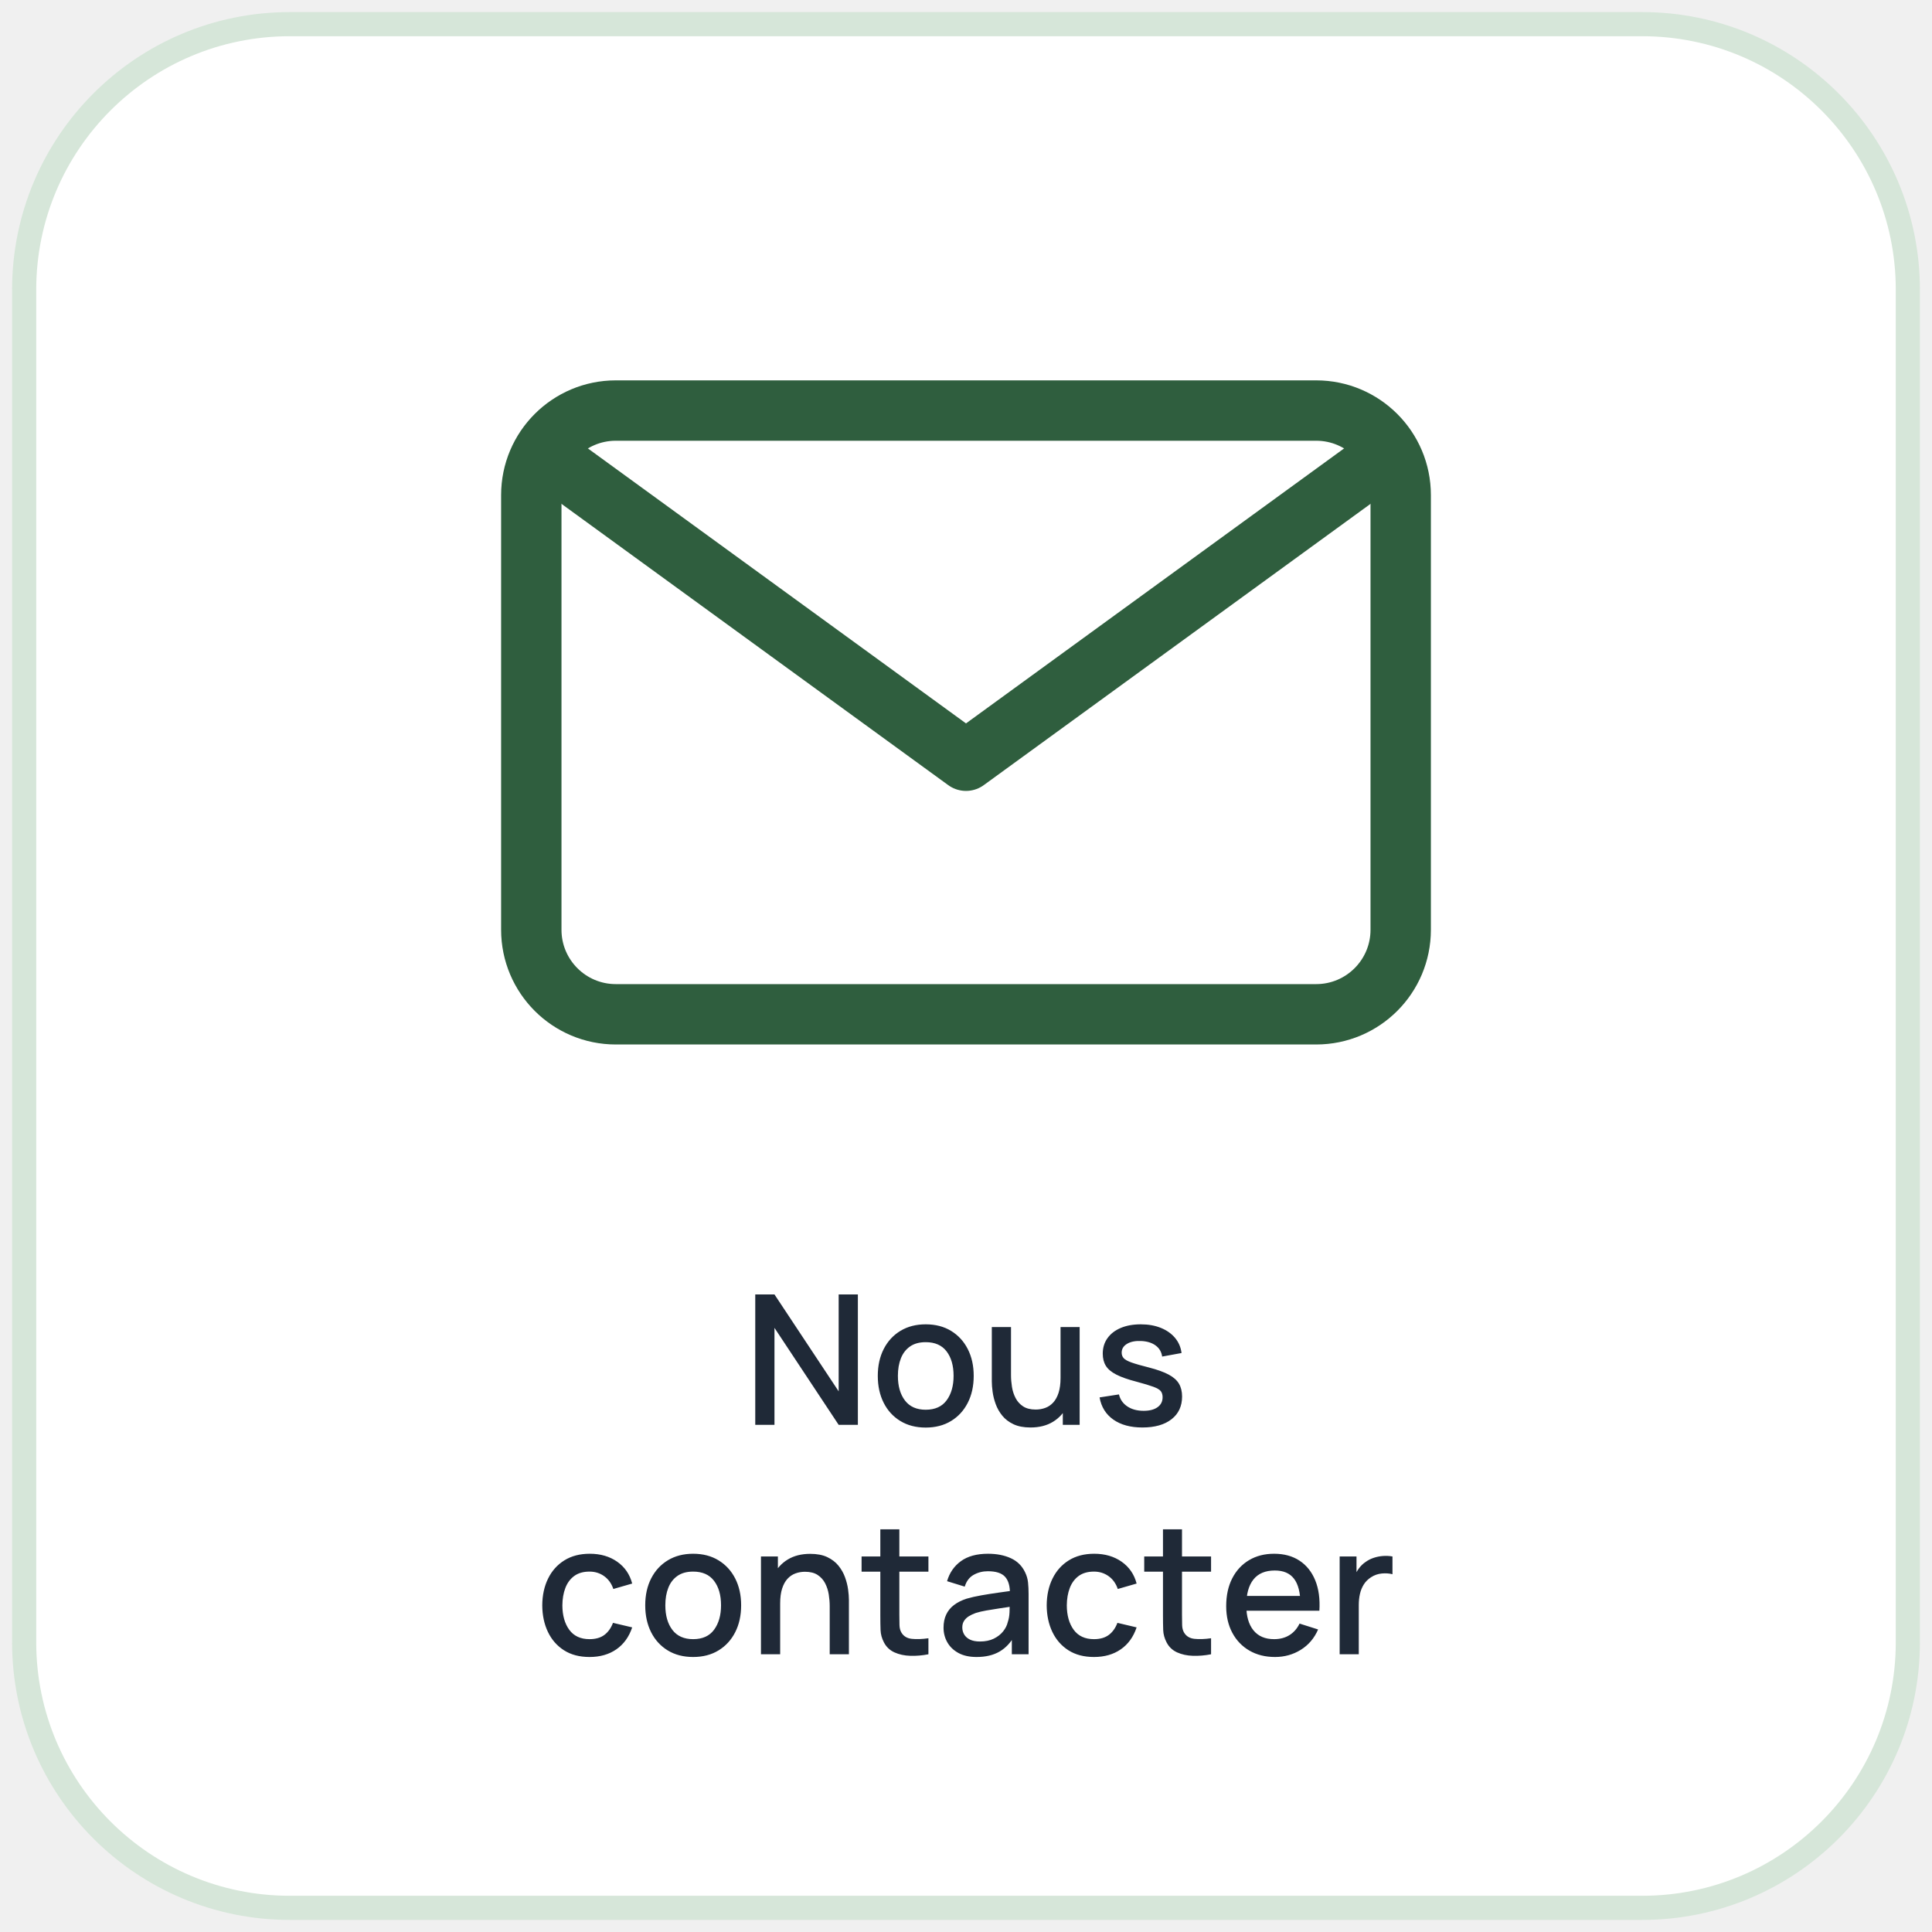
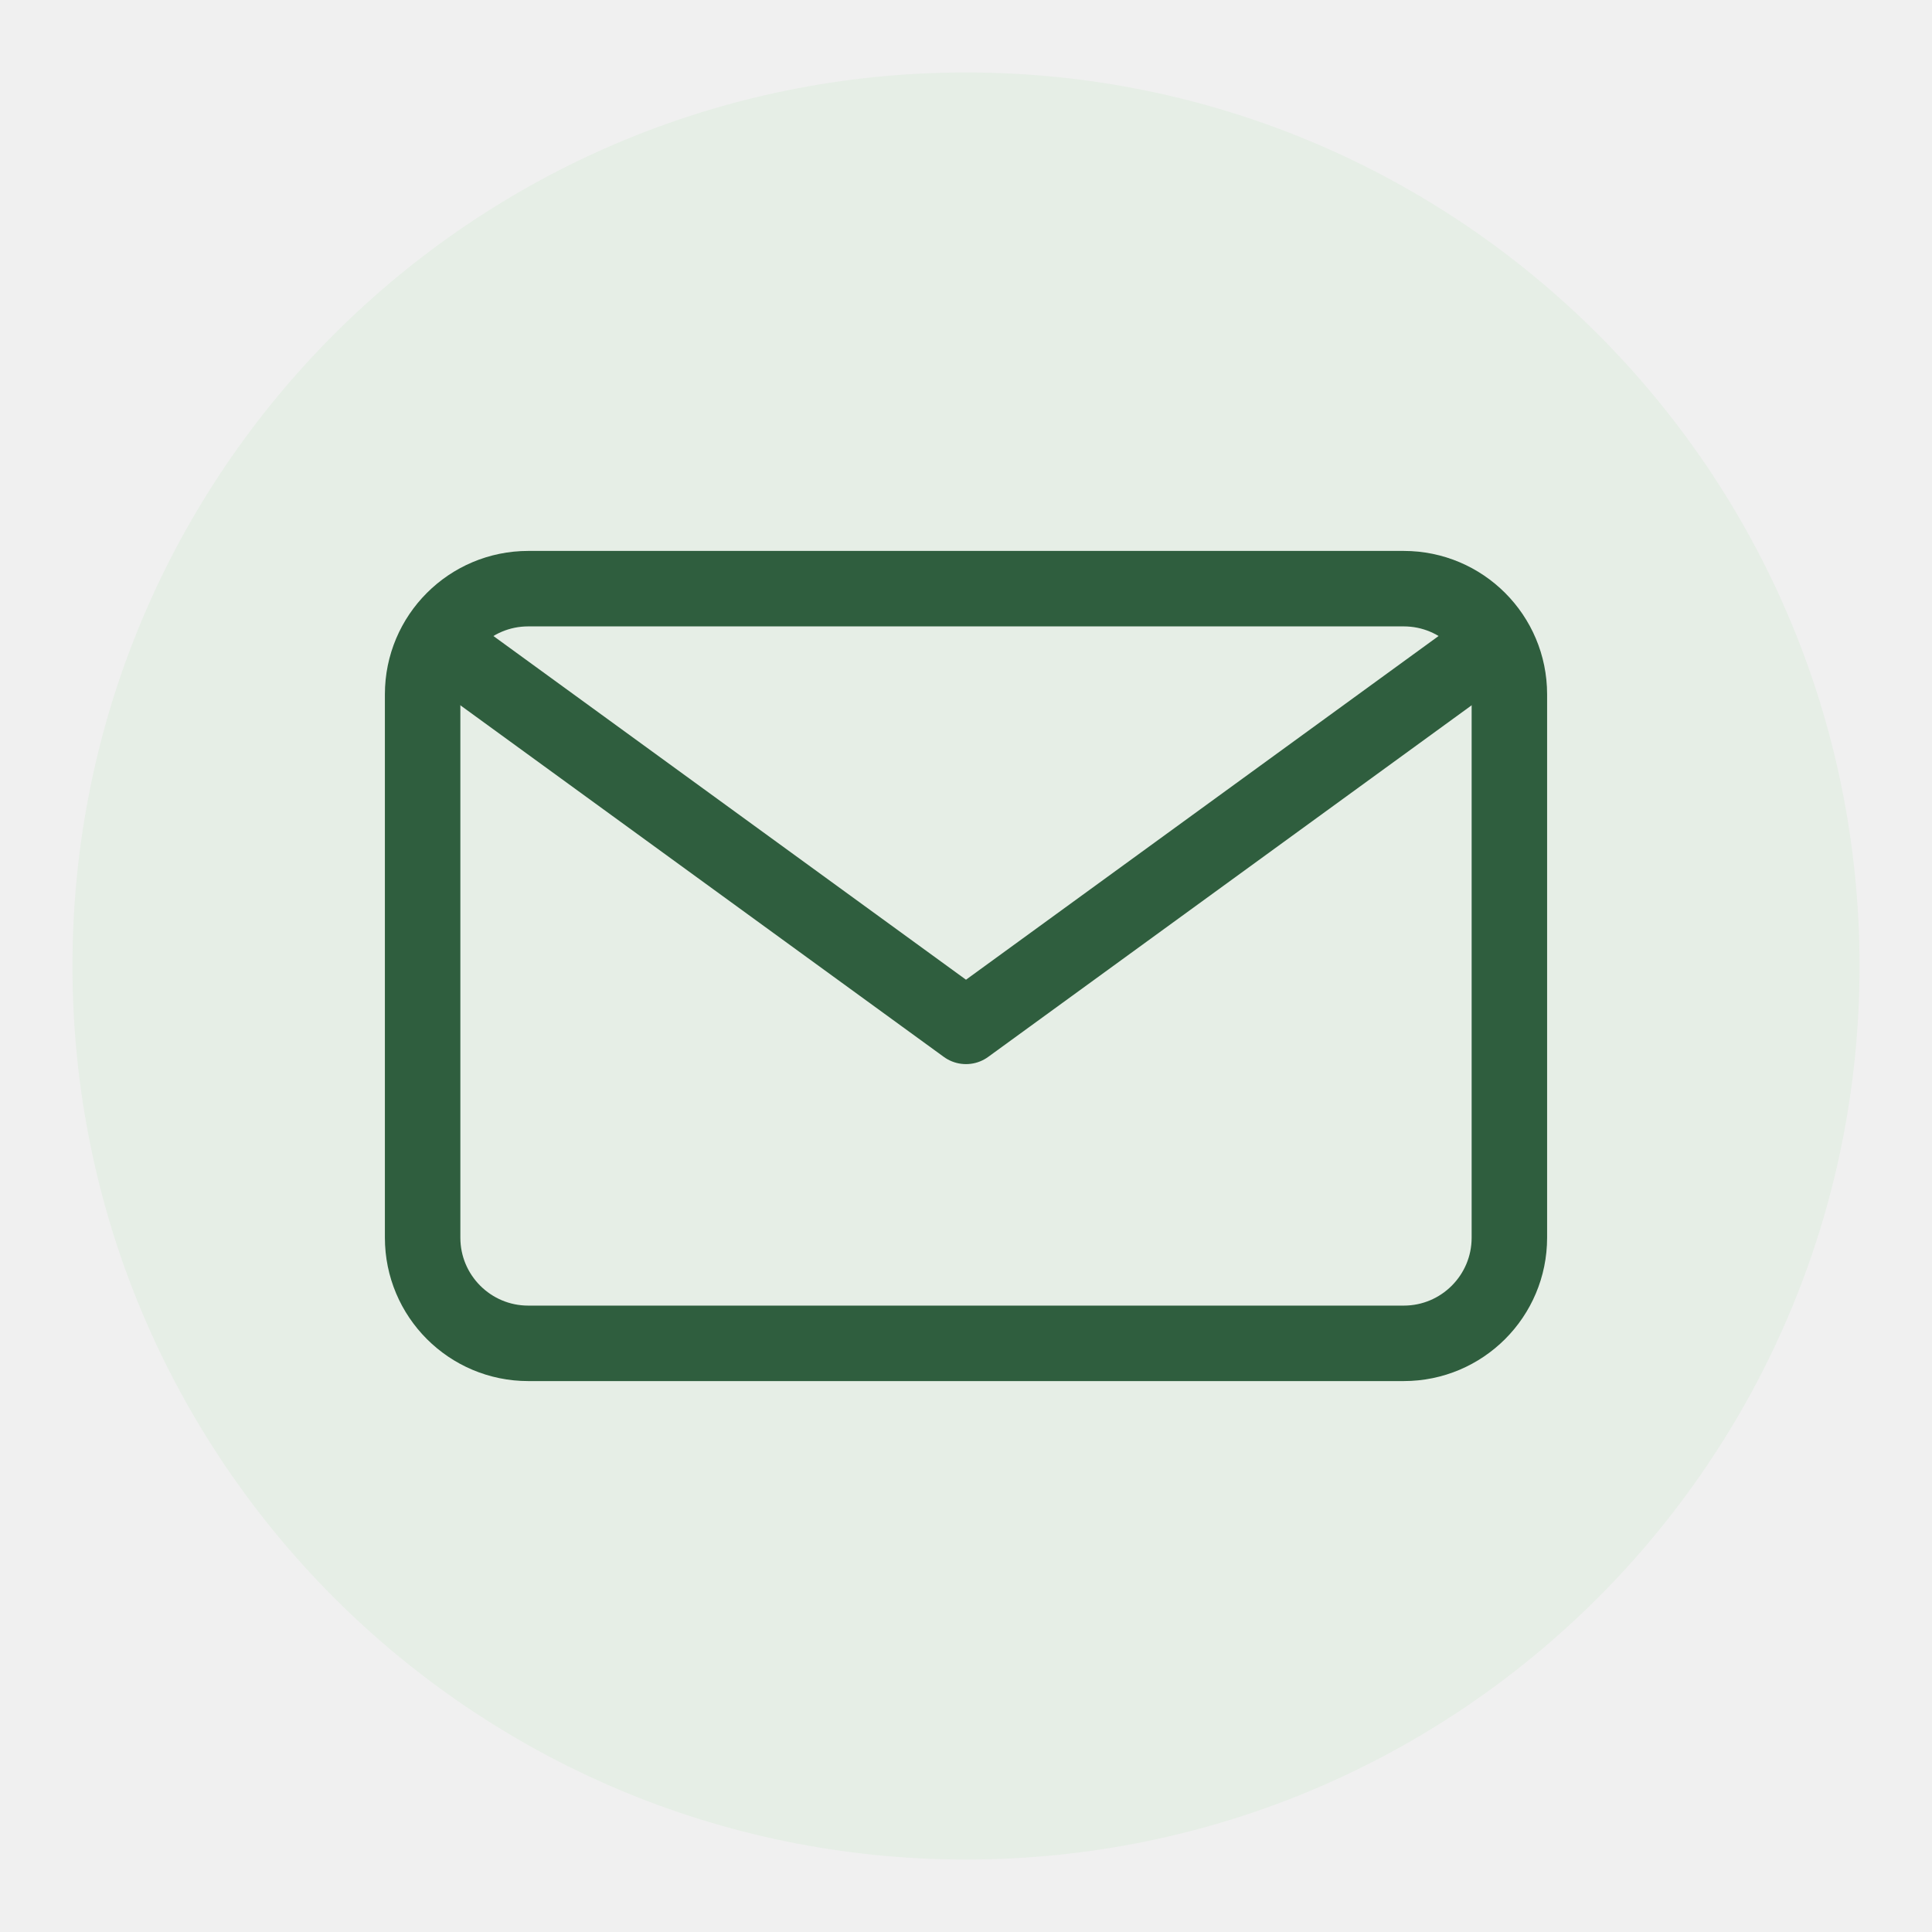
<svg xmlns="http://www.w3.org/2000/svg" viewBox="0 0 160 160" width="160" height="160" role="img" aria-label="Nous contacter">
-   <style>@media (max-width: 110px) { .label { display: none; } .ico { transform-origin: 80px 59px; transform: translate(0px, 21px) scale(1.3); } .ico * { stroke-width: 6px; } }</style>
-   <rect x="2" y="2" width="156" height="156" rx="22" fill="#ffffff" stroke="#d6e6d9" stroke-width="2" />
-   <g class="ico">
+   <circle cx="80" cy="80" r="74" fill="#e6eee6" />
+   <g transform="translate(80 80) scale(1.25) translate(-80 -59)">
    <rect x="44" y="34" width="72" height="50" rx="7" fill="none" stroke="#2f5e3e" stroke-width="5" stroke-linecap="round" stroke-linejoin="round" />
    <path d="M47 39 L80 63 L113 39" fill="none" stroke="#2f5e3e" stroke-width="5" stroke-linecap="round" stroke-linejoin="round" />
  </g>
-   <g class="label">
-     <path d="M62.547 118.0V107.2H64.138L69.455 115.225V107.2H71.045V118.0H69.455L64.138 109.968V118.0Z M76.662 118.225Q75.448 118.225 74.555 117.677Q73.662 117.13 73.179 116.166Q72.695 115.203 72.695 113.942Q72.695 112.675 73.19 111.711Q73.685 110.748 74.578 110.211Q75.47 109.675 76.662 109.675Q77.877 109.675 78.77 110.222Q79.662 110.77 80.15 111.73Q80.638 112.69 80.638 113.942Q80.638 115.21 80.146 116.174Q79.655 117.138 78.763 117.681Q77.87 118.225 76.662 118.225ZM76.662 116.748Q77.825 116.748 78.399 115.964Q78.972 115.18 78.972 113.942Q78.972 112.675 78.391 111.914Q77.81 111.153 76.662 111.153Q75.875 111.153 75.365 111.509Q74.855 111.865 74.608 112.491Q74.36 113.118 74.36 113.942Q74.36 115.218 74.945 115.983Q75.53 116.748 76.662 116.748Z M85.34 118.218Q84.5 118.218 83.93 117.947Q83.36 117.677 83.004 117.239Q82.647 116.8 82.46 116.282Q82.272 115.765 82.205 115.27Q82.138 114.775 82.138 114.4V109.9H83.727V113.882Q83.727 114.355 83.806 114.854Q83.885 115.353 84.106 115.78Q84.328 116.207 84.729 116.47Q85.13 116.733 85.775 116.733Q86.195 116.733 86.57 116.594Q86.945 116.455 87.226 116.148Q87.507 115.84 87.669 115.338Q87.83 114.835 87.83 114.115L88.805 114.483Q88.805 115.585 88.392 116.429Q87.98 117.272 87.207 117.745Q86.435 118.218 85.34 118.218ZM88.017 118.0V115.66H87.83V109.9H89.412V118.0Z M94.61 118.218Q93.132 118.218 92.202 117.565Q91.272 116.912 91.062 115.728L92.667 115.48Q92.817 116.11 93.361 116.474Q93.905 116.838 94.715 116.838Q95.45 116.838 95.866 116.537Q96.282 116.237 96.282 115.713Q96.282 115.405 96.136 115.214Q95.99 115.022 95.525 114.85Q95.06 114.677 94.107 114.422Q93.065 114.153 92.454 113.841Q91.842 113.53 91.584 113.114Q91.325 112.698 91.325 112.105Q91.325 111.37 91.715 110.823Q92.105 110.275 92.814 109.975Q93.522 109.675 94.475 109.675Q95.405 109.675 96.132 109.968Q96.86 110.26 97.31 110.796Q97.76 111.332 97.85 112.052L96.245 112.345Q96.162 111.76 95.697 111.422Q95.232 111.085 94.49 111.055Q93.777 111.025 93.335 111.291Q92.892 111.558 92.892 112.022Q92.892 112.293 93.061 112.48Q93.23 112.668 93.717 112.84Q94.205 113.013 95.157 113.252Q96.177 113.515 96.778 113.834Q97.377 114.153 97.636 114.591Q97.895 115.03 97.895 115.653Q97.895 116.853 97.021 117.535Q96.147 118.218 94.61 118.218Z" fill="#1f2937" />
-     <path d="M48.823 137.225Q47.578 137.225 46.708 136.67Q45.838 136.115 45.376 135.148Q44.915 134.18 44.908 132.95Q44.915 131.697 45.388 130.734Q45.86 129.77 46.738 129.223Q47.615 128.675 48.845 128.675Q50.173 128.675 51.114 129.335Q52.055 129.995 52.355 131.143L50.795 131.593Q50.563 130.91 50.034 130.531Q49.505 130.153 48.823 130.153Q48.05 130.153 47.555 130.516Q47.06 130.88 46.82 131.51Q46.58 132.14 46.573 132.95Q46.58 134.202 47.146 134.975Q47.713 135.748 48.823 135.748Q49.58 135.748 50.049 135.399Q50.518 135.05 50.765 134.398L52.355 134.773Q51.958 135.958 51.043 136.591Q50.128 137.225 48.823 137.225Z M57.403 137.225Q56.188 137.225 55.295 136.678Q54.403 136.13 53.919 135.166Q53.435 134.202 53.435 132.942Q53.435 131.675 53.93 130.711Q54.425 129.748 55.318 129.211Q56.21 128.675 57.403 128.675Q58.618 128.675 59.51 129.223Q60.403 129.77 60.89 130.73Q61.378 131.69 61.378 132.942Q61.378 134.21 60.886 135.174Q60.395 136.137 59.503 136.681Q58.61 137.225 57.403 137.225ZM57.403 135.748Q58.565 135.748 59.139 134.964Q59.713 134.18 59.713 132.942Q59.713 131.675 59.131 130.914Q58.55 130.153 57.403 130.153Q56.615 130.153 56.105 130.509Q55.595 130.865 55.348 131.491Q55.1 132.118 55.1 132.942Q55.1 134.218 55.685 134.983Q56.27 135.748 57.403 135.748Z M68.713 137.0V133.018Q68.713 132.545 68.634 132.046Q68.555 131.548 68.334 131.12Q68.113 130.692 67.711 130.43Q67.31 130.167 66.665 130.167Q66.245 130.167 65.87 130.306Q65.495 130.445 65.214 130.752Q64.933 131.06 64.771 131.562Q64.61 132.065 64.61 132.785L63.635 132.417Q63.635 131.315 64.048 130.471Q64.46 129.627 65.233 129.155Q66.005 128.683 67.1 128.683Q67.94 128.683 68.51 128.952Q69.08 129.222 69.436 129.661Q69.793 130.1 69.98 130.618Q70.168 131.135 70.235 131.63Q70.303 132.125 70.303 132.5V137.0ZM63.02 137.0V128.9H64.422V131.24H64.61V137.0Z M76.888 137.0Q76.123 137.15 75.388 137.127Q74.653 137.105 74.075 136.843Q73.498 136.58 73.205 136.018Q72.942 135.515 72.924 134.994Q72.905 134.472 72.905 133.812V126.65H74.48V133.738Q74.48 134.225 74.491 134.585Q74.502 134.945 74.645 135.192Q74.915 135.657 75.504 135.721Q76.093 135.785 76.888 135.673ZM71.353 130.16V128.9H76.888V130.16Z M80.878 137.225Q79.978 137.225 79.37 136.891Q78.763 136.558 78.451 136.006Q78.14 135.455 78.14 134.795Q78.14 134.18 78.358 133.715Q78.575 133.25 79.002 132.924Q79.43 132.597 80.053 132.395Q80.593 132.238 81.275 132.118Q81.958 131.998 82.711 131.892Q83.465 131.787 84.208 131.683L83.638 131.998Q83.653 131.045 83.236 130.584Q82.82 130.123 81.808 130.123Q81.17 130.123 80.638 130.419Q80.105 130.715 79.895 131.398L78.433 130.947Q78.733 129.905 79.576 129.29Q80.42 128.675 81.823 128.675Q82.91 128.675 83.716 129.046Q84.523 129.417 84.898 130.22Q85.093 130.618 85.138 131.06Q85.183 131.502 85.183 132.012V137.0H83.795V135.148L84.065 135.387Q83.562 136.317 82.786 136.771Q82.01 137.225 80.878 137.225ZM81.155 135.942Q81.823 135.942 82.303 135.706Q82.782 135.47 83.075 135.103Q83.368 134.735 83.458 134.338Q83.585 133.977 83.604 133.527Q83.623 133.077 83.623 132.808L84.133 132.995Q83.39 133.107 82.782 133.197Q82.175 133.287 81.684 133.374Q81.193 133.46 80.81 133.58Q80.488 133.692 80.236 133.85Q79.985 134.007 79.839 134.233Q79.693 134.458 79.693 134.78Q79.693 135.095 79.85 135.361Q80.008 135.627 80.33 135.785Q80.653 135.942 81.155 135.942Z M90.598 137.225Q89.353 137.225 88.483 136.67Q87.613 136.115 87.151 135.148Q86.69 134.18 86.683 132.95Q86.69 131.697 87.163 130.734Q87.635 129.77 88.513 129.223Q89.39 128.675 90.62 128.675Q91.948 128.675 92.889 129.335Q93.83 129.995 94.13 131.143L92.57 131.593Q92.338 130.91 91.809 130.531Q91.28 130.153 90.598 130.153Q89.825 130.153 89.33 130.516Q88.835 130.88 88.595 131.51Q88.355 132.14 88.348 132.95Q88.355 134.202 88.921 134.975Q89.488 135.748 90.598 135.748Q91.355 135.748 91.824 135.399Q92.293 135.05 92.54 134.398L94.13 134.773Q93.733 135.958 92.818 136.591Q91.903 137.225 90.598 137.225Z M100.295 137.0Q99.53 137.15 98.795 137.127Q98.06 137.105 97.483 136.843Q96.905 136.58 96.613 136.018Q96.35 135.515 96.331 134.994Q96.313 134.472 96.313 133.812V126.65H97.888V133.738Q97.888 134.225 97.899 134.585Q97.91 134.945 98.053 135.192Q98.323 135.657 98.911 135.721Q99.5 135.785 100.295 135.673ZM94.76 130.16V128.9H100.295V130.16Z M105.59 137.225Q104.383 137.225 103.471 136.696Q102.56 136.167 102.054 135.219Q101.548 134.27 101.548 133.018Q101.548 131.69 102.046 130.715Q102.545 129.74 103.438 129.208Q104.33 128.675 105.515 128.675Q106.753 128.675 107.623 129.249Q108.493 129.822 108.924 130.88Q109.355 131.938 109.265 133.393H107.698V132.822Q107.683 131.412 107.161 130.738Q106.64 130.062 105.575 130.062Q104.398 130.062 103.805 130.805Q103.213 131.548 103.213 132.95Q103.213 134.285 103.805 135.016Q104.398 135.748 105.515 135.748Q106.25 135.748 106.786 135.414Q107.323 135.08 107.623 134.458L109.16 134.945Q108.688 136.032 107.728 136.629Q106.768 137.225 105.59 137.225ZM102.703 133.393V132.17H108.485V133.393Z M110.945 137.0V128.9H112.34V130.865L112.145 130.61Q112.295 130.22 112.535 129.894Q112.775 129.567 113.09 129.357Q113.398 129.132 113.776 129.009Q114.155 128.885 114.553 128.859Q114.95 128.833 115.318 128.9V130.37Q114.92 130.265 114.436 130.31Q113.953 130.355 113.548 130.618Q113.165 130.865 112.944 131.218Q112.723 131.57 112.625 132.001Q112.528 132.433 112.528 132.912V137.0Z" fill="#1f2937" />
-   </g>
</svg>
